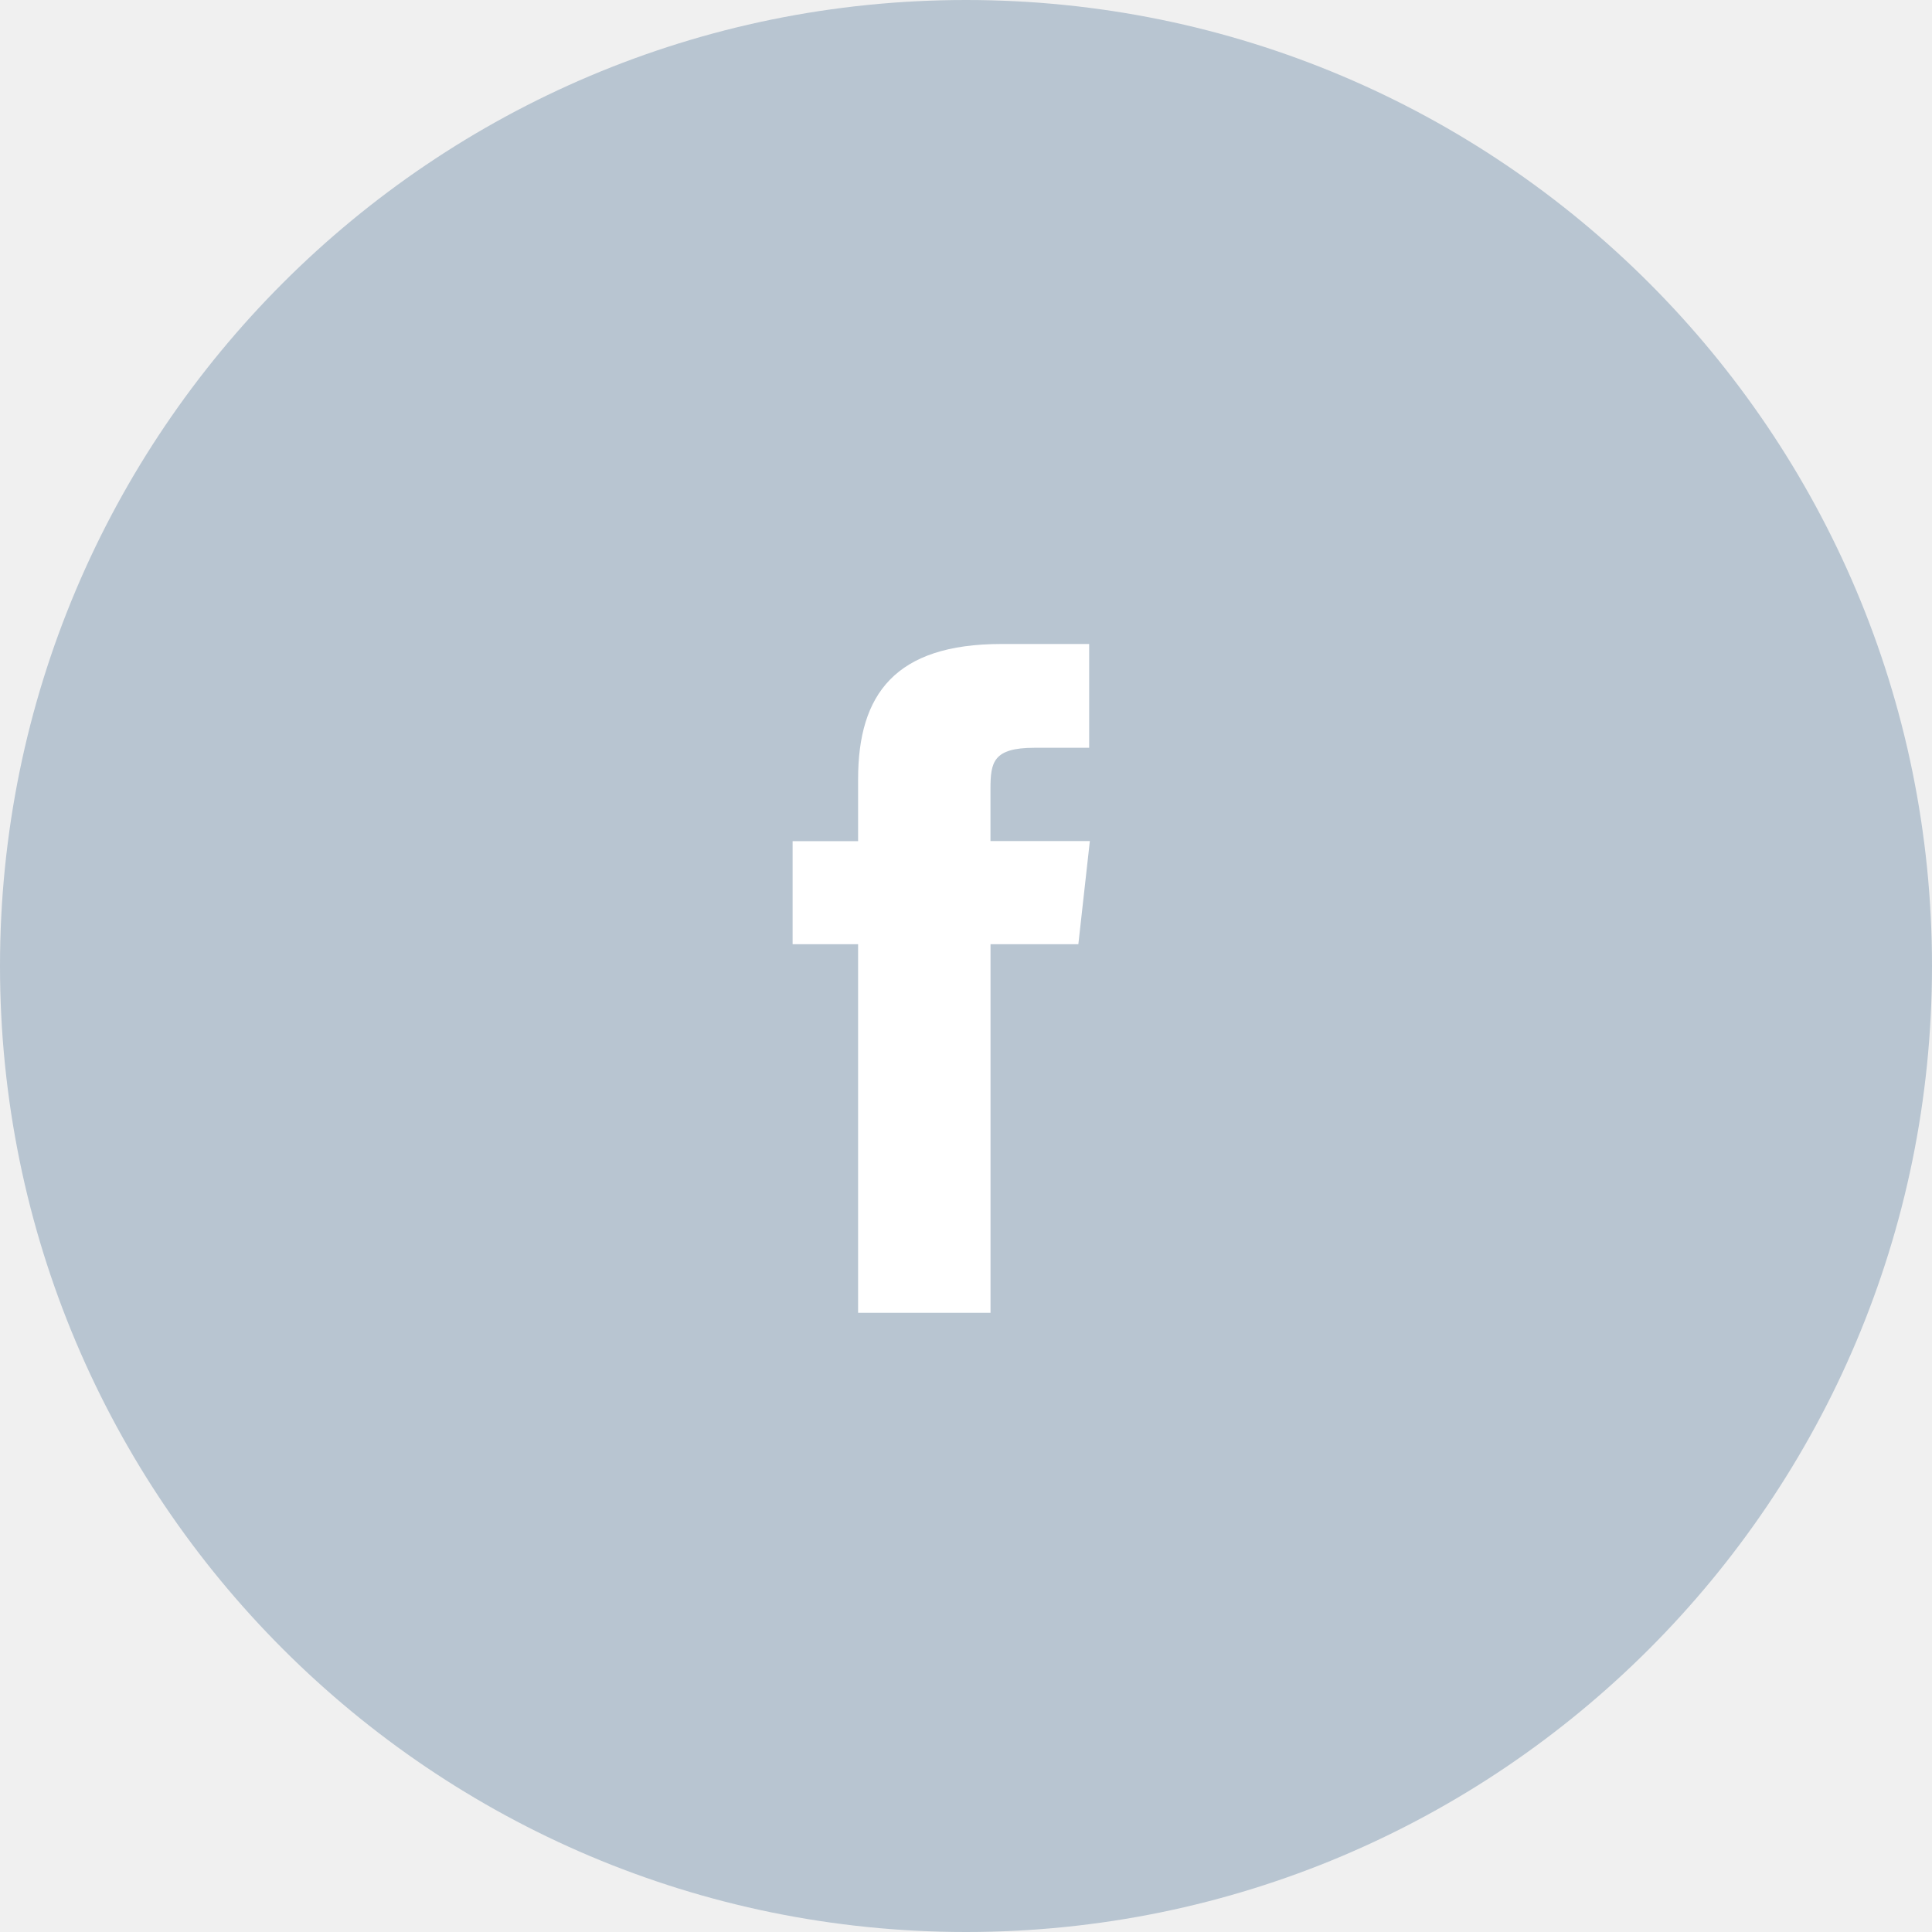
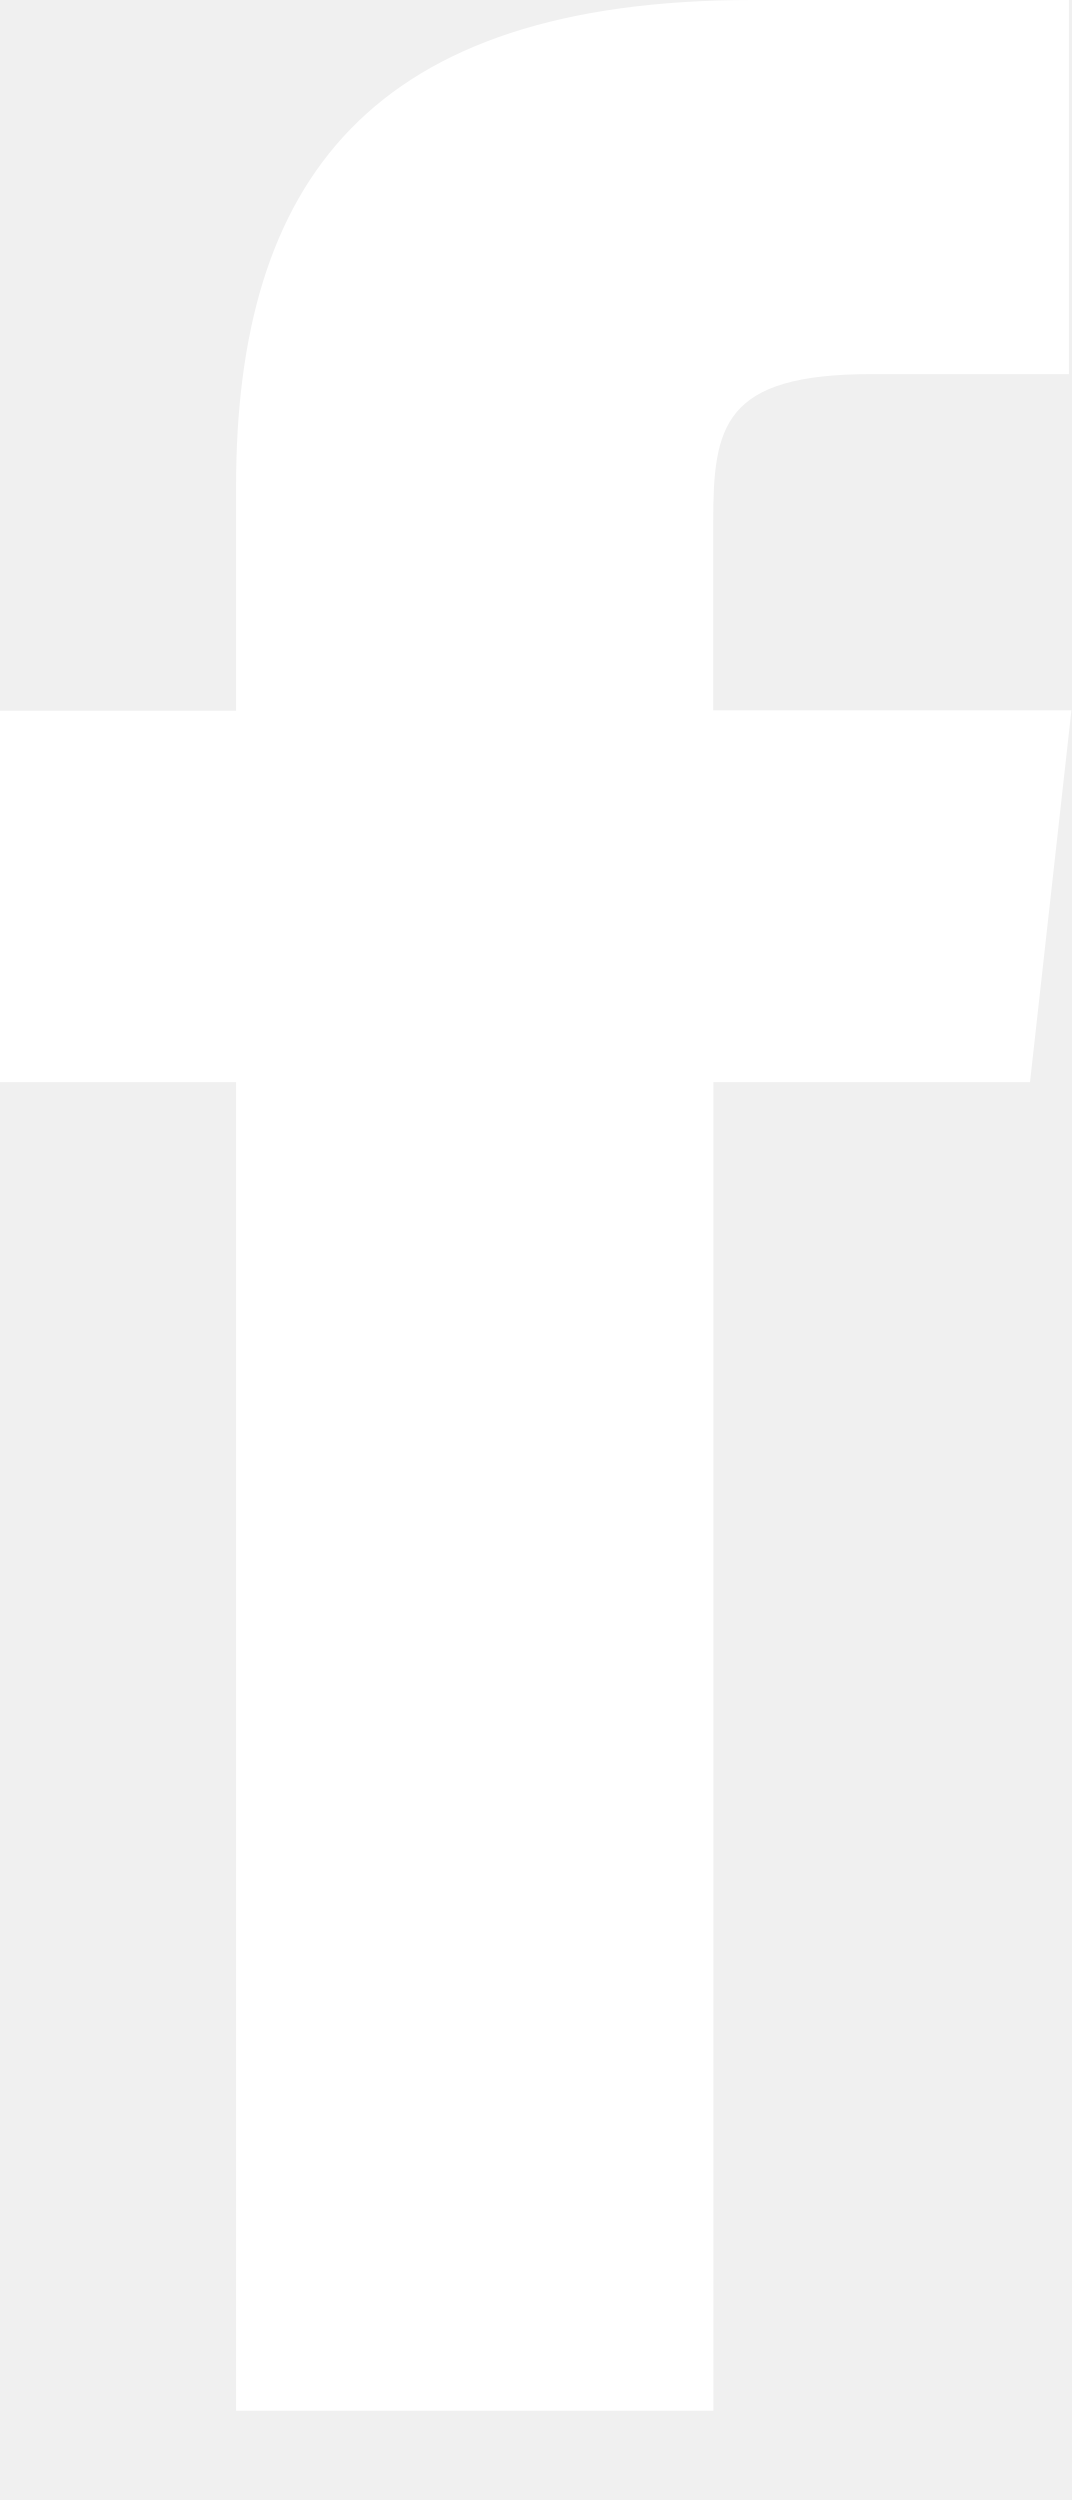
- <svg xmlns="http://www.w3.org/2000/svg" width="39" height="39" fill="none">
-   <circle cx="19.5" cy="19.5" r="19.5" fill="#B8C5D1" />
-   <path fill-rule="evenodd" clip-rule="evenodd" d="M19.995 26.5h-2.673v-7.44H16v-2.08h1.322v-1.253c0-1.713.75-2.727 2.891-2.727h1.773v2.095H20.88c-.831 0-.886.29-.886.83v1.053H22l-.232 2.082h-1.773v7.44z" fill="#fff" />
+ <svg xmlns="http://www.w3.org/2000/svg" width="6" height="14" fill="none">
+   <path fill-rule="evenodd" clip-rule="evenodd" d="M3.995 13.5H1.322V6.06H0V3.98h1.322V2.726C1.322 1.014 2.072 0 4.213 0h1.773v2.095H4.88c-.831 0-.886.29-.886.83v1.053H6L5.768 6.06H3.995v7.44z" fill="#fff" />
</svg>
